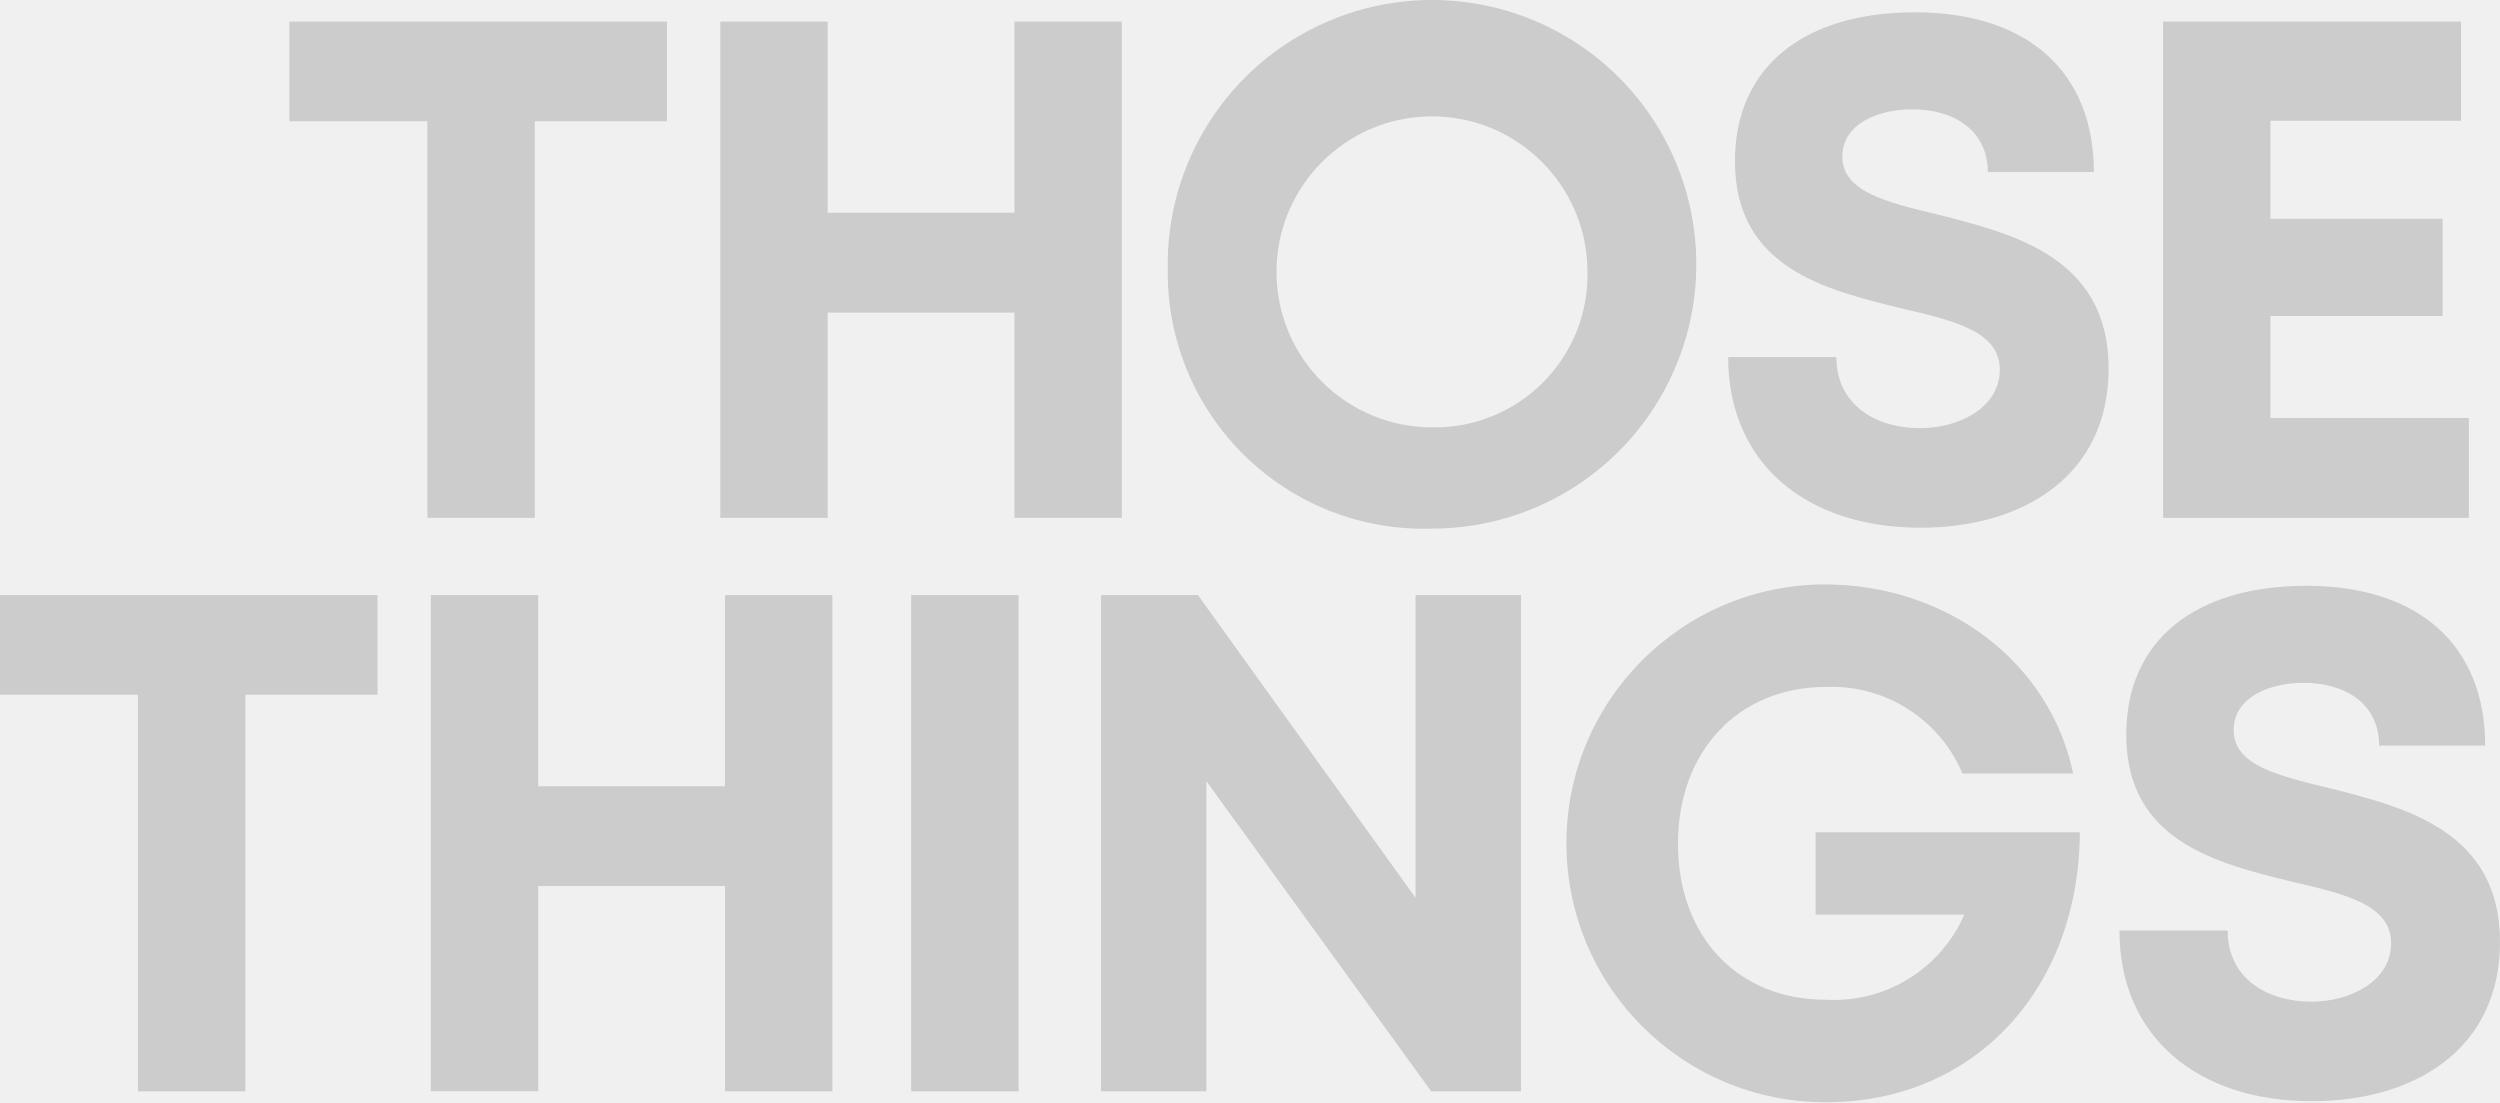
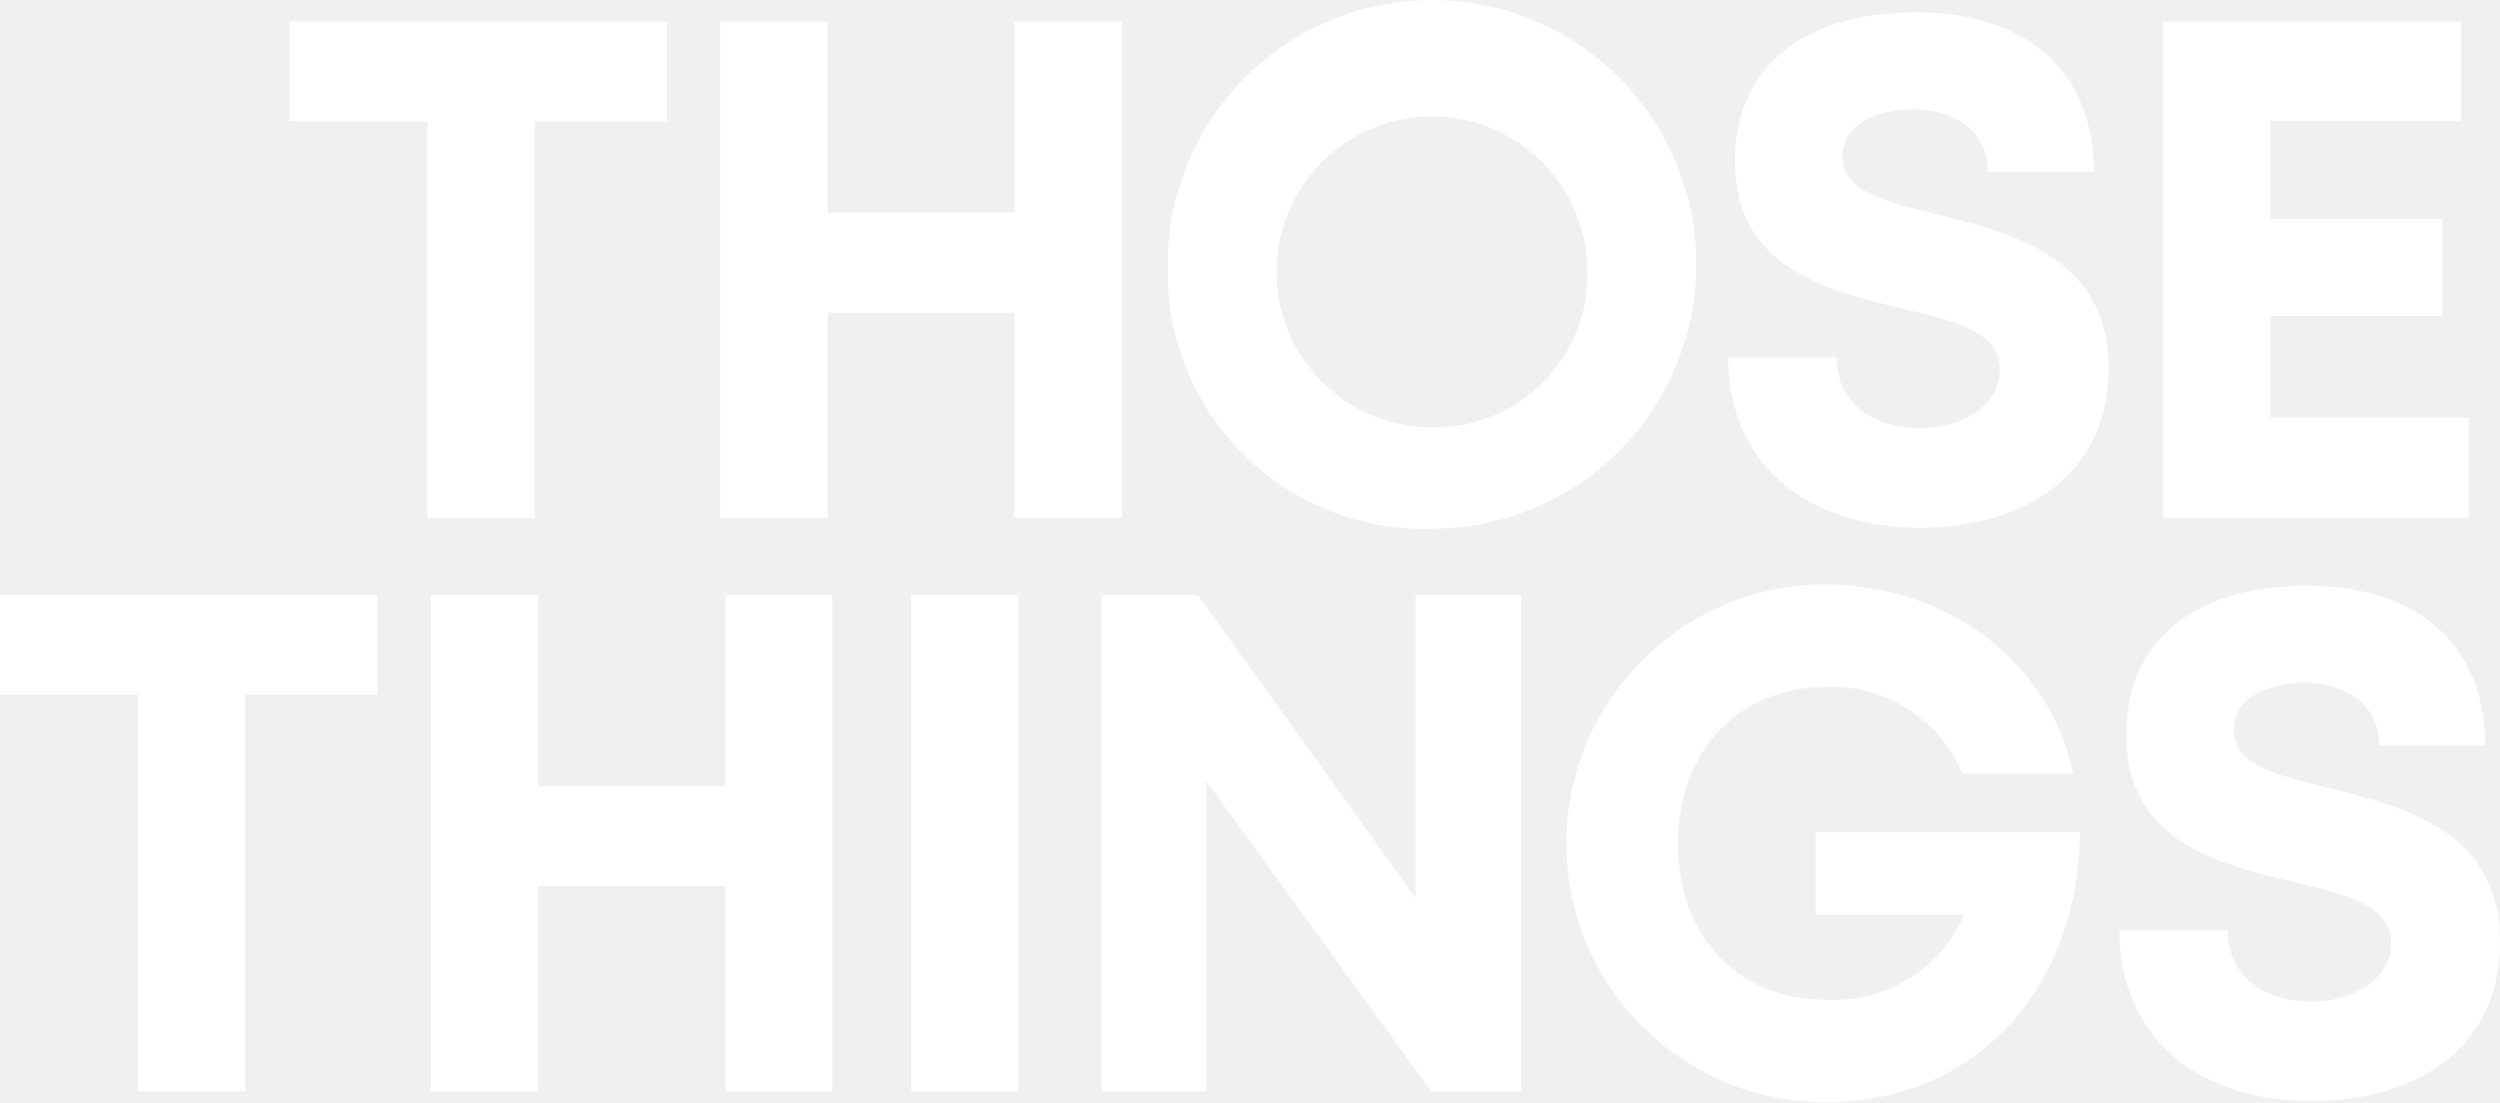
<svg xmlns="http://www.w3.org/2000/svg" width="110.079" height="48.533" viewBox="0 0 110.079 48.533">
  <g transform="translate(0 0.473)">
-     <path d="M282.481,586.757h-5.82v17.464h-4.728V586.757h-6.075V582.37h16.623Z" transform="translate(-253.115 -581.892)" fill="#ccc" />
-     <path d="M319.916,582.37v21.851h-4.728v-9.036h-8.224v9.036h-4.727V582.37h4.727v8.417h8.224V582.37Z" transform="translate(-270.521 -581.892)" fill="#ccc" />
-     <path d="M340.014,592.857a11.638,11.638,0,1,1,11.66,11.4,11.276,11.276,0,0,1-11.66-11.4Zm18.48,0a6.846,6.846,0,1,0-6.82,6.941,6.722,6.722,0,0,0,6.82-6.941Z" transform="translate(-288.596 -581.454)" fill="#ccc" />
-     <path d="M387.328,596.765h4.765c0,2.112,1.745,3.131,3.677,3.131,1.779,0,3.519-.94,3.519-2.569,0-1.694-1.992-2.159-4.362-2.712-3.3-.812-7.3-1.768-7.3-6.476,0-4.192,3.088-6.553,7.926-6.553,5.023,0,7.878,2.682,7.878,7.035H398.76c0-1.882-1.553-2.764-3.32-2.764-1.533,0-3.085.649-3.085,2.08,0,1.538,1.9,2,4.211,2.557,3.331.843,7.514,1.881,7.514,6.777,0,4.719-3.76,7.009-8.284,7.009C390.784,604.28,387.328,601.462,387.328,596.765Z" transform="translate(-311.234 -581.517)" fill="#ccc" />
-     <path d="M437.508,599.822v4.4H424.046V582.37h13.119v4.367h-8.392v4.317h7.58v4.279h-7.58v4.489Z" transform="translate(-328.802 -581.892)" fill="#ccc" />
-     <path d="M258.047,635.177h-5.82v17.464H247.5V635.177h-6.076V630.79h16.623Z" transform="translate(-241.424 -605.06)" fill="#ccc" />
-     <path d="M295.482,630.79v21.851h-4.728V643.6H282.53v9.036H277.8V630.79h4.728v8.417h8.224V630.79Z" transform="translate(-258.83 -605.06)" fill="#ccc" />
-     <path d="M318.353,630.79h4.727v21.851h-4.727Z" transform="translate(-278.232 -605.06)" fill="#ccc" />
-     <path d="M352.876,630.79v21.851h-3.953l-9.9-13.656v13.656h-4.64V630.79h4.268l9.581,13.327V630.79Z" transform="translate(-285.904 -605.06)" fill="#ccc" />
-     <path d="M396.394,640.8c-.023,6.847-4.6,11.887-11.161,11.887a11.4,11.4,0,1,1-.088-22.8c5.429,0,9.937,3.436,10.956,8.324h-4.873a6.254,6.254,0,0,0-6-3.811c-3.871,0-6.527,2.826-6.527,6.91,0,4.044,2.588,6.865,6.527,6.865a6.262,6.262,0,0,0,6.082-3.749h-6.55V640.8Z" transform="translate(-304.817 -604.627)" fill="#ccc" />
-     <path d="M420.365,645.185h4.765c0,2.112,1.745,3.131,3.677,3.131,1.78,0,3.519-.94,3.519-2.569,0-1.7-1.992-2.16-4.362-2.713-3.294-.812-7.3-1.768-7.3-6.476,0-4.192,3.087-6.553,7.926-6.553,5.023,0,7.878,2.682,7.878,7.035H431.8c0-1.882-1.553-2.764-3.32-2.764-1.532,0-3.085.65-3.085,2.08,0,1.538,1.9,2,4.212,2.557,3.331.843,7.514,1.881,7.514,6.777,0,4.719-3.76,7.009-8.284,7.009C423.821,652.7,420.365,649.882,420.365,645.185Z" transform="translate(-327.042 -604.684)" fill="#ccc" />
+     <path d="M282.481,586.757h-5.82v17.464h-4.728V586.757h-6.075V582.37h16.623Z" transform="translate(-253.115 -581.892)" fill="#fff" />
+     <path d="M319.916,582.37v21.851h-4.728v-9.036h-8.224v9.036h-4.727V582.37h4.727v8.417h8.224V582.37Z" transform="translate(-270.521 -581.892)" fill="#fff" />
+     <path d="M340.014,592.857a11.638,11.638,0,1,1,11.66,11.4,11.276,11.276,0,0,1-11.66-11.4Zm18.48,0a6.846,6.846,0,1,0-6.82,6.941,6.722,6.722,0,0,0,6.82-6.941Z" transform="translate(-288.596 -581.454)" fill="#fff" />
+     <path d="M387.328,596.765h4.765c0,2.112,1.745,3.131,3.677,3.131,1.779,0,3.519-.94,3.519-2.569,0-1.694-1.992-2.159-4.362-2.712-3.3-.812-7.3-1.768-7.3-6.476,0-4.192,3.088-6.553,7.926-6.553,5.023,0,7.878,2.682,7.878,7.035H398.76c0-1.882-1.553-2.764-3.32-2.764-1.533,0-3.085.649-3.085,2.08,0,1.538,1.9,2,4.211,2.557,3.331.843,7.514,1.881,7.514,6.777,0,4.719-3.76,7.009-8.284,7.009C390.784,604.28,387.328,601.462,387.328,596.765Z" transform="translate(-311.234 -581.517)" fill="#fff" />
+     <path d="M437.508,599.822v4.4H424.046V582.37h13.119v4.367h-8.392v4.317h7.58v4.279h-7.58v4.489Z" transform="translate(-328.802 -581.892)" fill="#fff" />
+     <path d="M258.047,635.177h-5.82v17.464H247.5V635.177h-6.076V630.79h16.623Z" transform="translate(-241.424 -605.06)" fill="#fff" />
+     <path d="M295.482,630.79v21.851h-4.728V643.6H282.53v9.036H277.8V630.79h4.728v8.417h8.224V630.79Z" transform="translate(-258.83 -605.06)" fill="#fff" />
+     <path d="M318.353,630.79h4.727v21.851h-4.727Z" transform="translate(-278.232 -605.06)" fill="#fff" />
+     <path d="M352.876,630.79v21.851h-3.953l-9.9-13.656v13.656h-4.64V630.79h4.268l9.581,13.327V630.79Z" transform="translate(-285.904 -605.06)" fill="#fff" />
+     <path d="M396.394,640.8c-.023,6.847-4.6,11.887-11.161,11.887a11.4,11.4,0,1,1-.088-22.8c5.429,0,9.937,3.436,10.956,8.324h-4.873a6.254,6.254,0,0,0-6-3.811c-3.871,0-6.527,2.826-6.527,6.91,0,4.044,2.588,6.865,6.527,6.865a6.262,6.262,0,0,0,6.082-3.749h-6.55V640.8Z" transform="translate(-304.817 -604.627)" fill="#fff" />
+     <path d="M420.365,645.185h4.765c0,2.112,1.745,3.131,3.677,3.131,1.78,0,3.519-.94,3.519-2.569,0-1.7-1.992-2.16-4.362-2.713-3.294-.812-7.3-1.768-7.3-6.476,0-4.192,3.087-6.553,7.926-6.553,5.023,0,7.878,2.682,7.878,7.035H431.8c0-1.882-1.553-2.764-3.32-2.764-1.532,0-3.085.65-3.085,2.08,0,1.538,1.9,2,4.212,2.557,3.331.843,7.514,1.881,7.514,6.777,0,4.719-3.76,7.009-8.284,7.009C423.821,652.7,420.365,649.882,420.365,645.185Z" transform="translate(-327.042 -604.684)" fill="#fff" />
  </g>
</svg>
